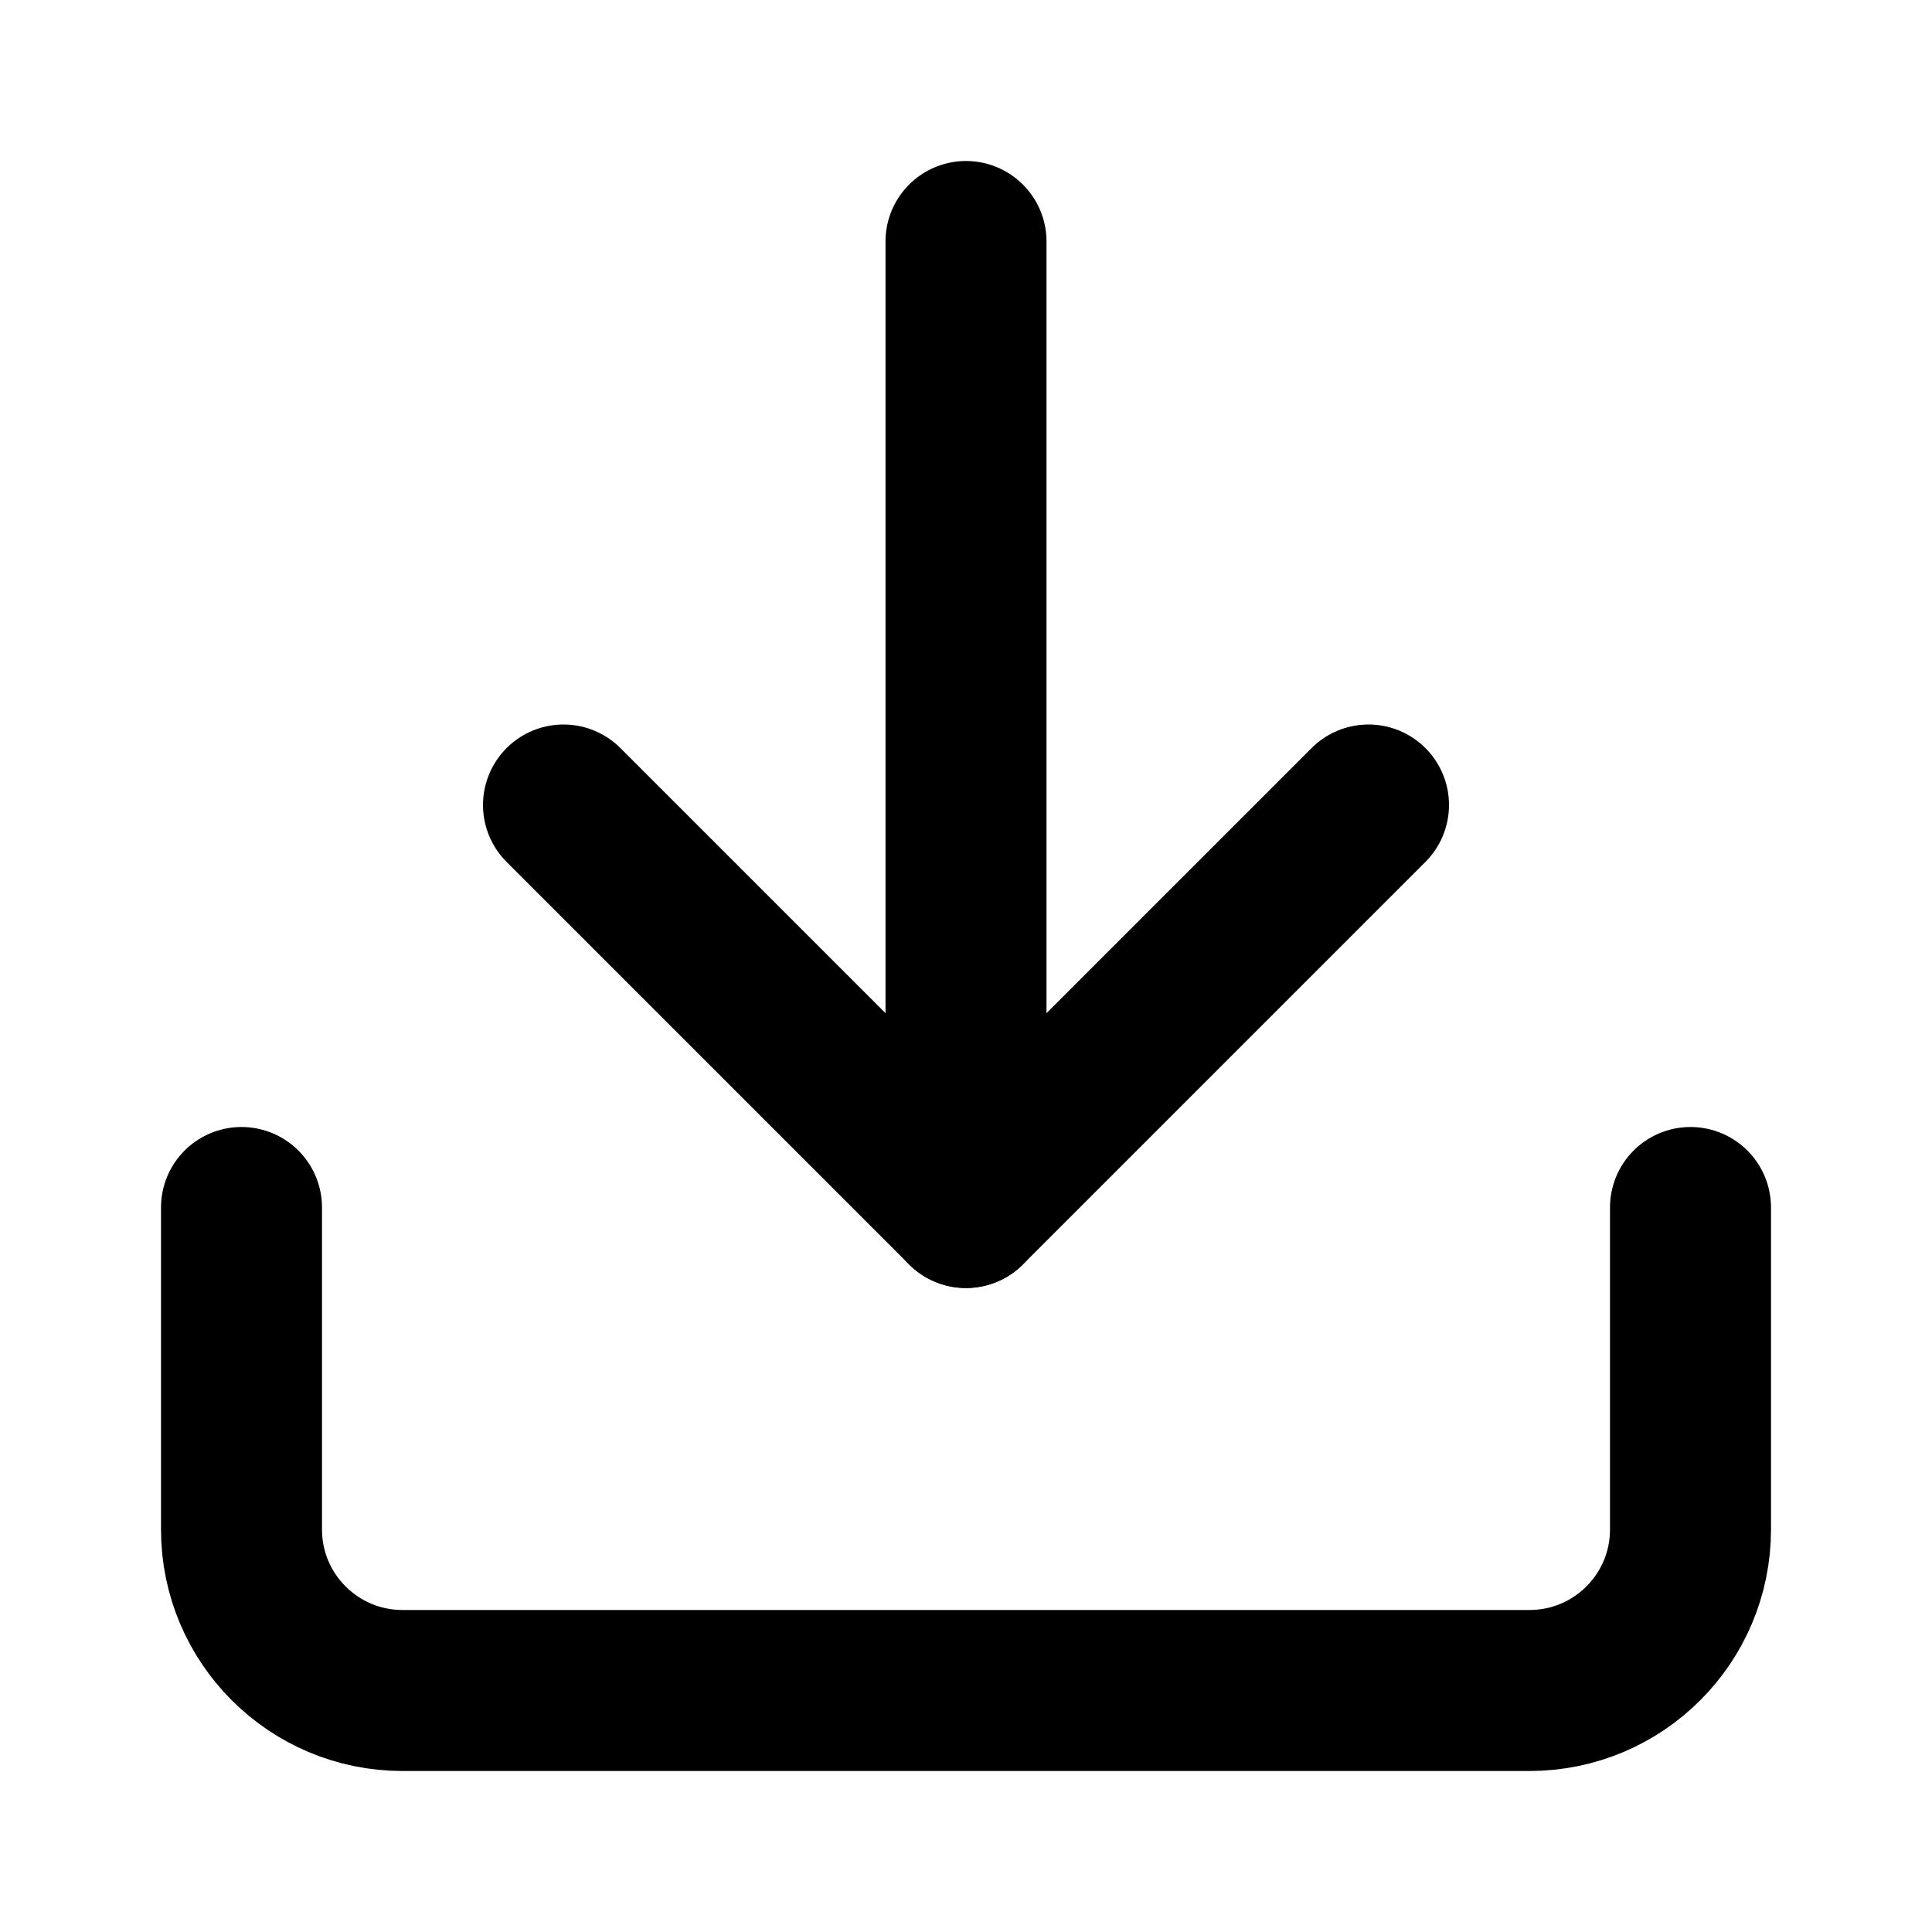
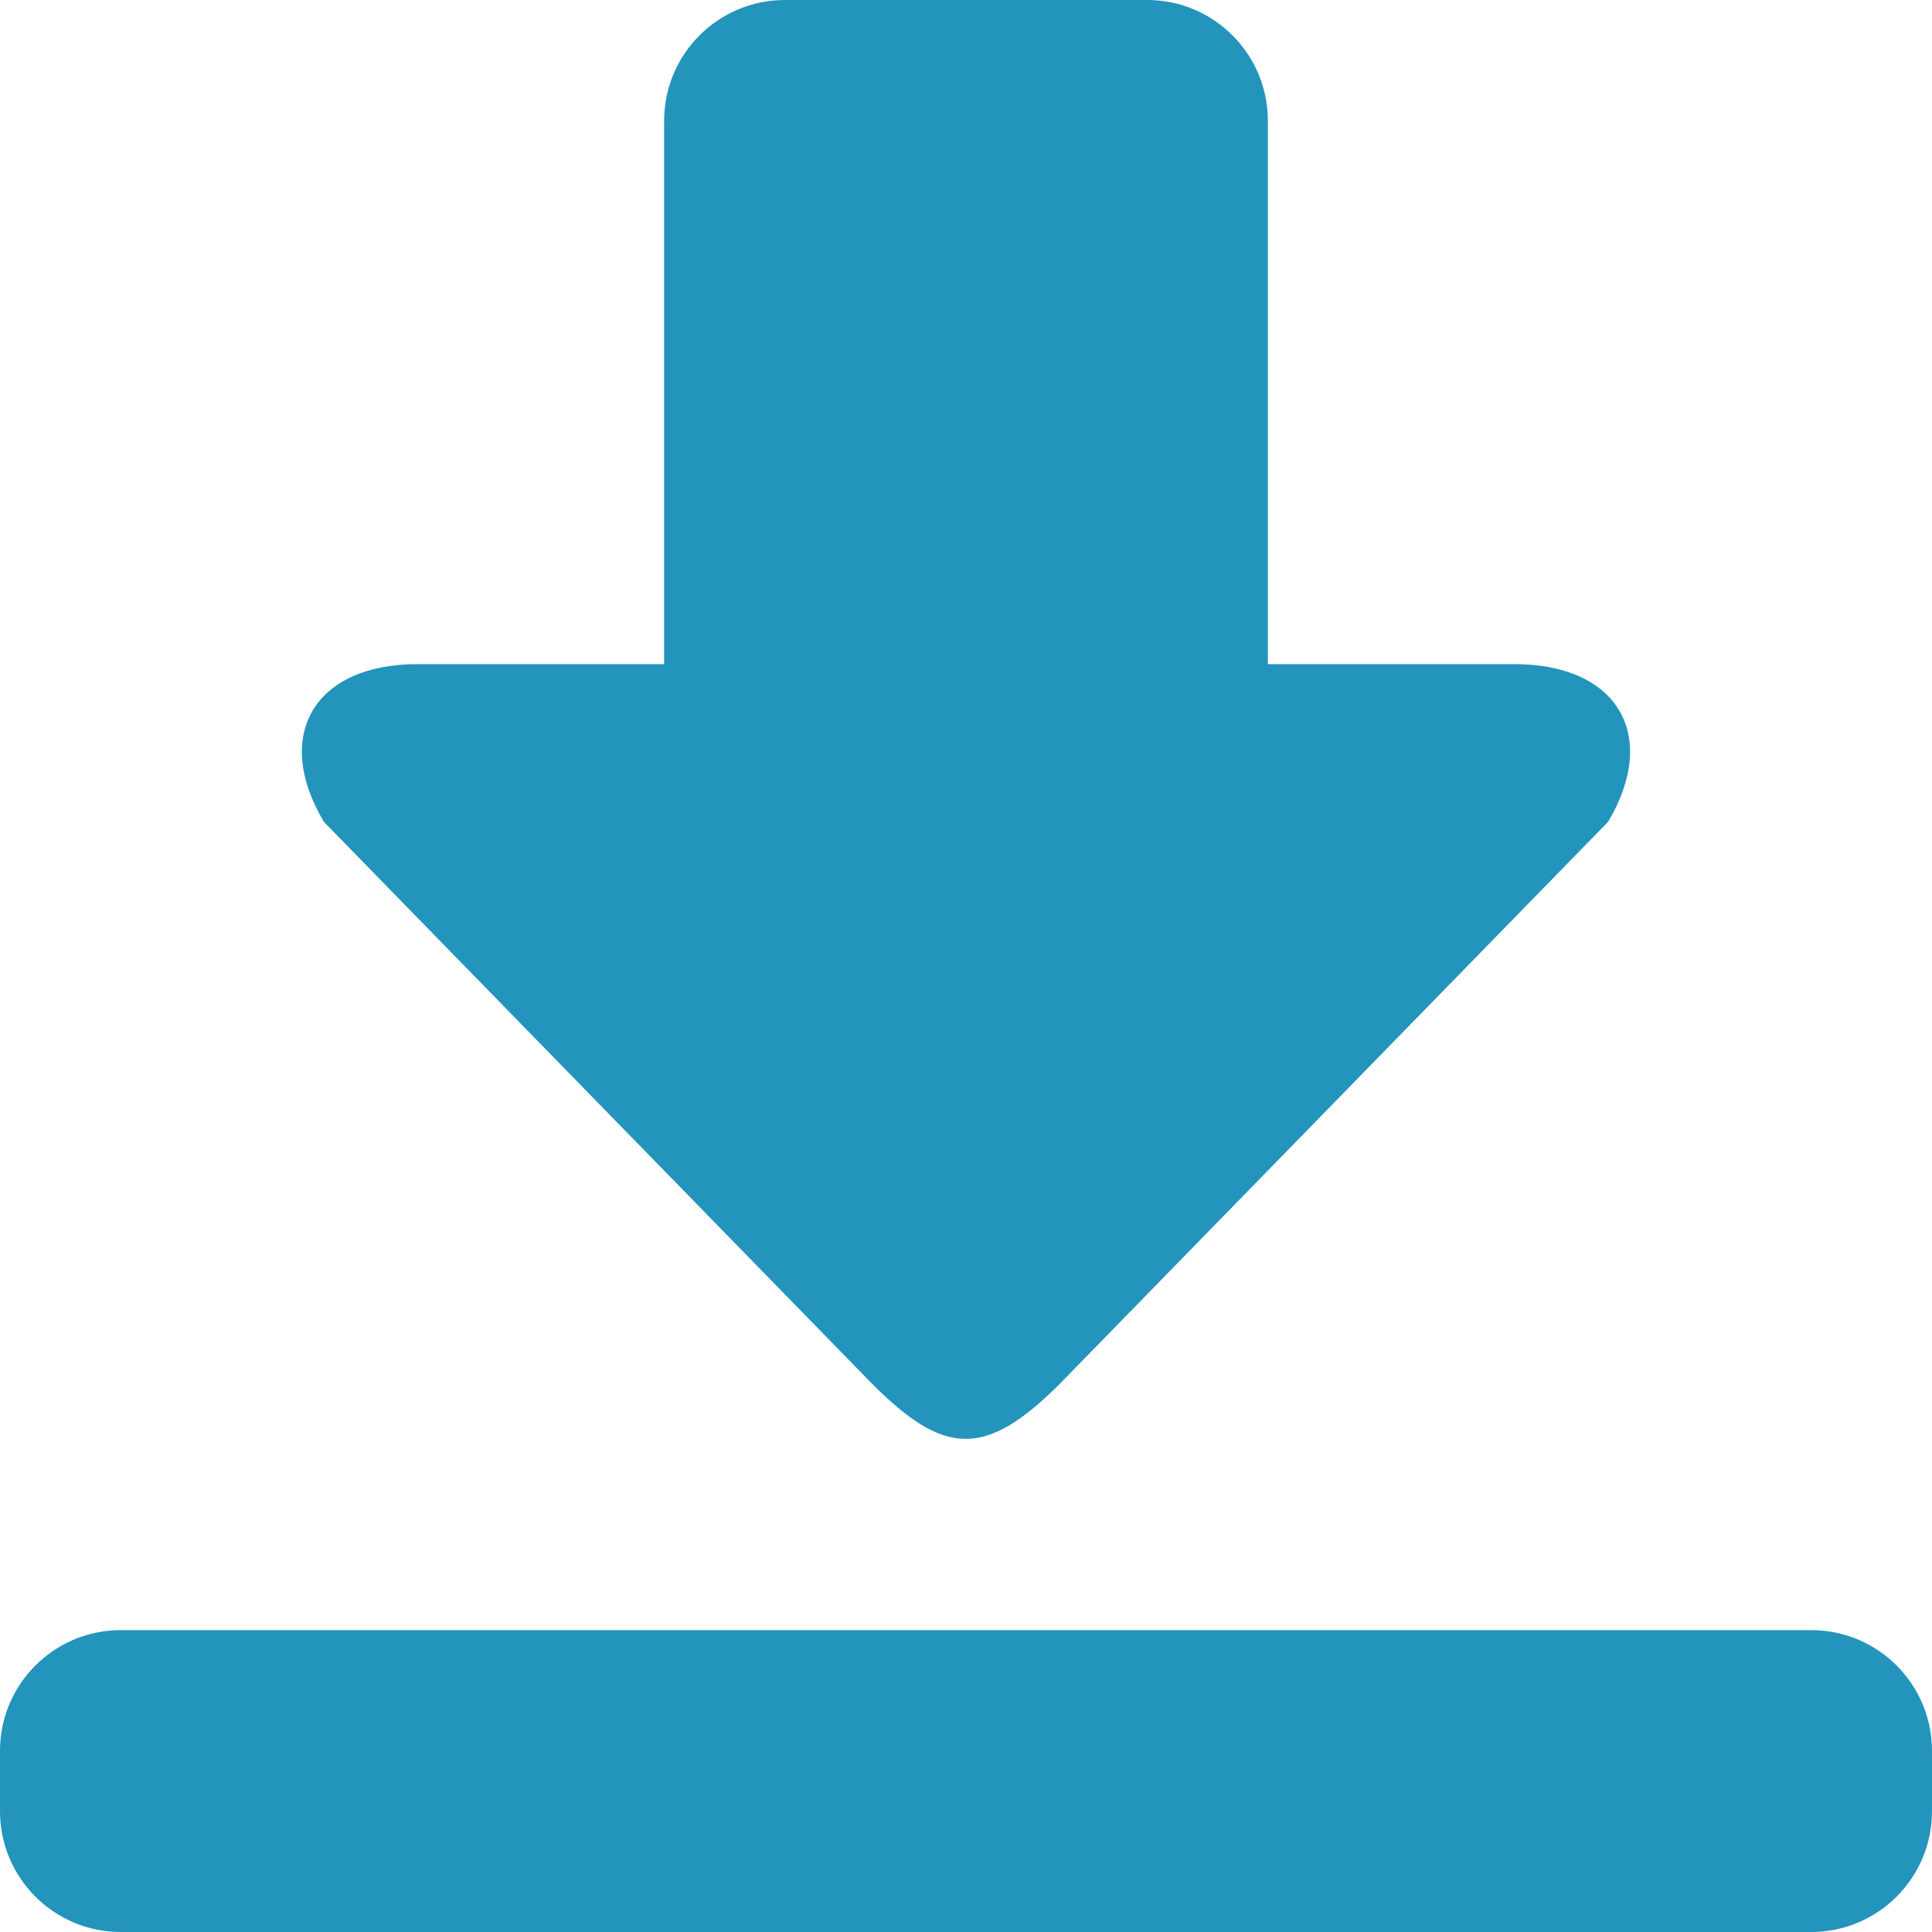
- <svg xmlns="http://www.w3.org/2000/svg" viewBox="0 0 24 24" fill="none" stroke="currentColor" stroke-width="2" stroke-linecap="round" stroke-linejoin="round" class="feather feather-download">
-   <path d="M21 15v4a2 2 0 0 1-2 2H5a2 2 0 0 1-2-2v-4" />
-   <polyline points="7 10 12 15 17 10" />
-   <line x1="12" y1="15" x2="12" y2="3" />
+ <svg xmlns="http://www.w3.org/2000/svg" version="1.1" id="Layer_1" x="0px" y="0px" viewBox="0 0 286.053 286.053" style="enable-background:new 0 0 286.053 286.053;" xml:space="preserve" width="512px" height="512px">
+   <g>
+     <g>
+       <path d="M129.162,204.922c10.62,10.62,16.672,11.031,27.72,0l81.212-83.242   c7.625-12.846,1.386-23.349-13.856-23.349h-36.517V17.878C187.723,8.01,179.713,0,169.845,0H116.21   c-9.869,0-17.878,8.01-17.878,17.878v80.453H61.806c-15.241,0-21.481,10.512-13.856,23.349L129.162,204.922z M268.176,241.358   H17.878C8.01,241.358,0,249.367,0,259.236v8.939c0,9.878,8.01,17.878,17.878,17.878h250.297c9.869,0,17.878-8.001,17.878-17.878   v-8.939C286.054,249.367,278.044,241.358,268.176,241.358z" data-original="#2394BC" class="active-path" data-old_color="#2394BC" fill="#2394BC" />
+     </g>
+   </g>
</svg>
